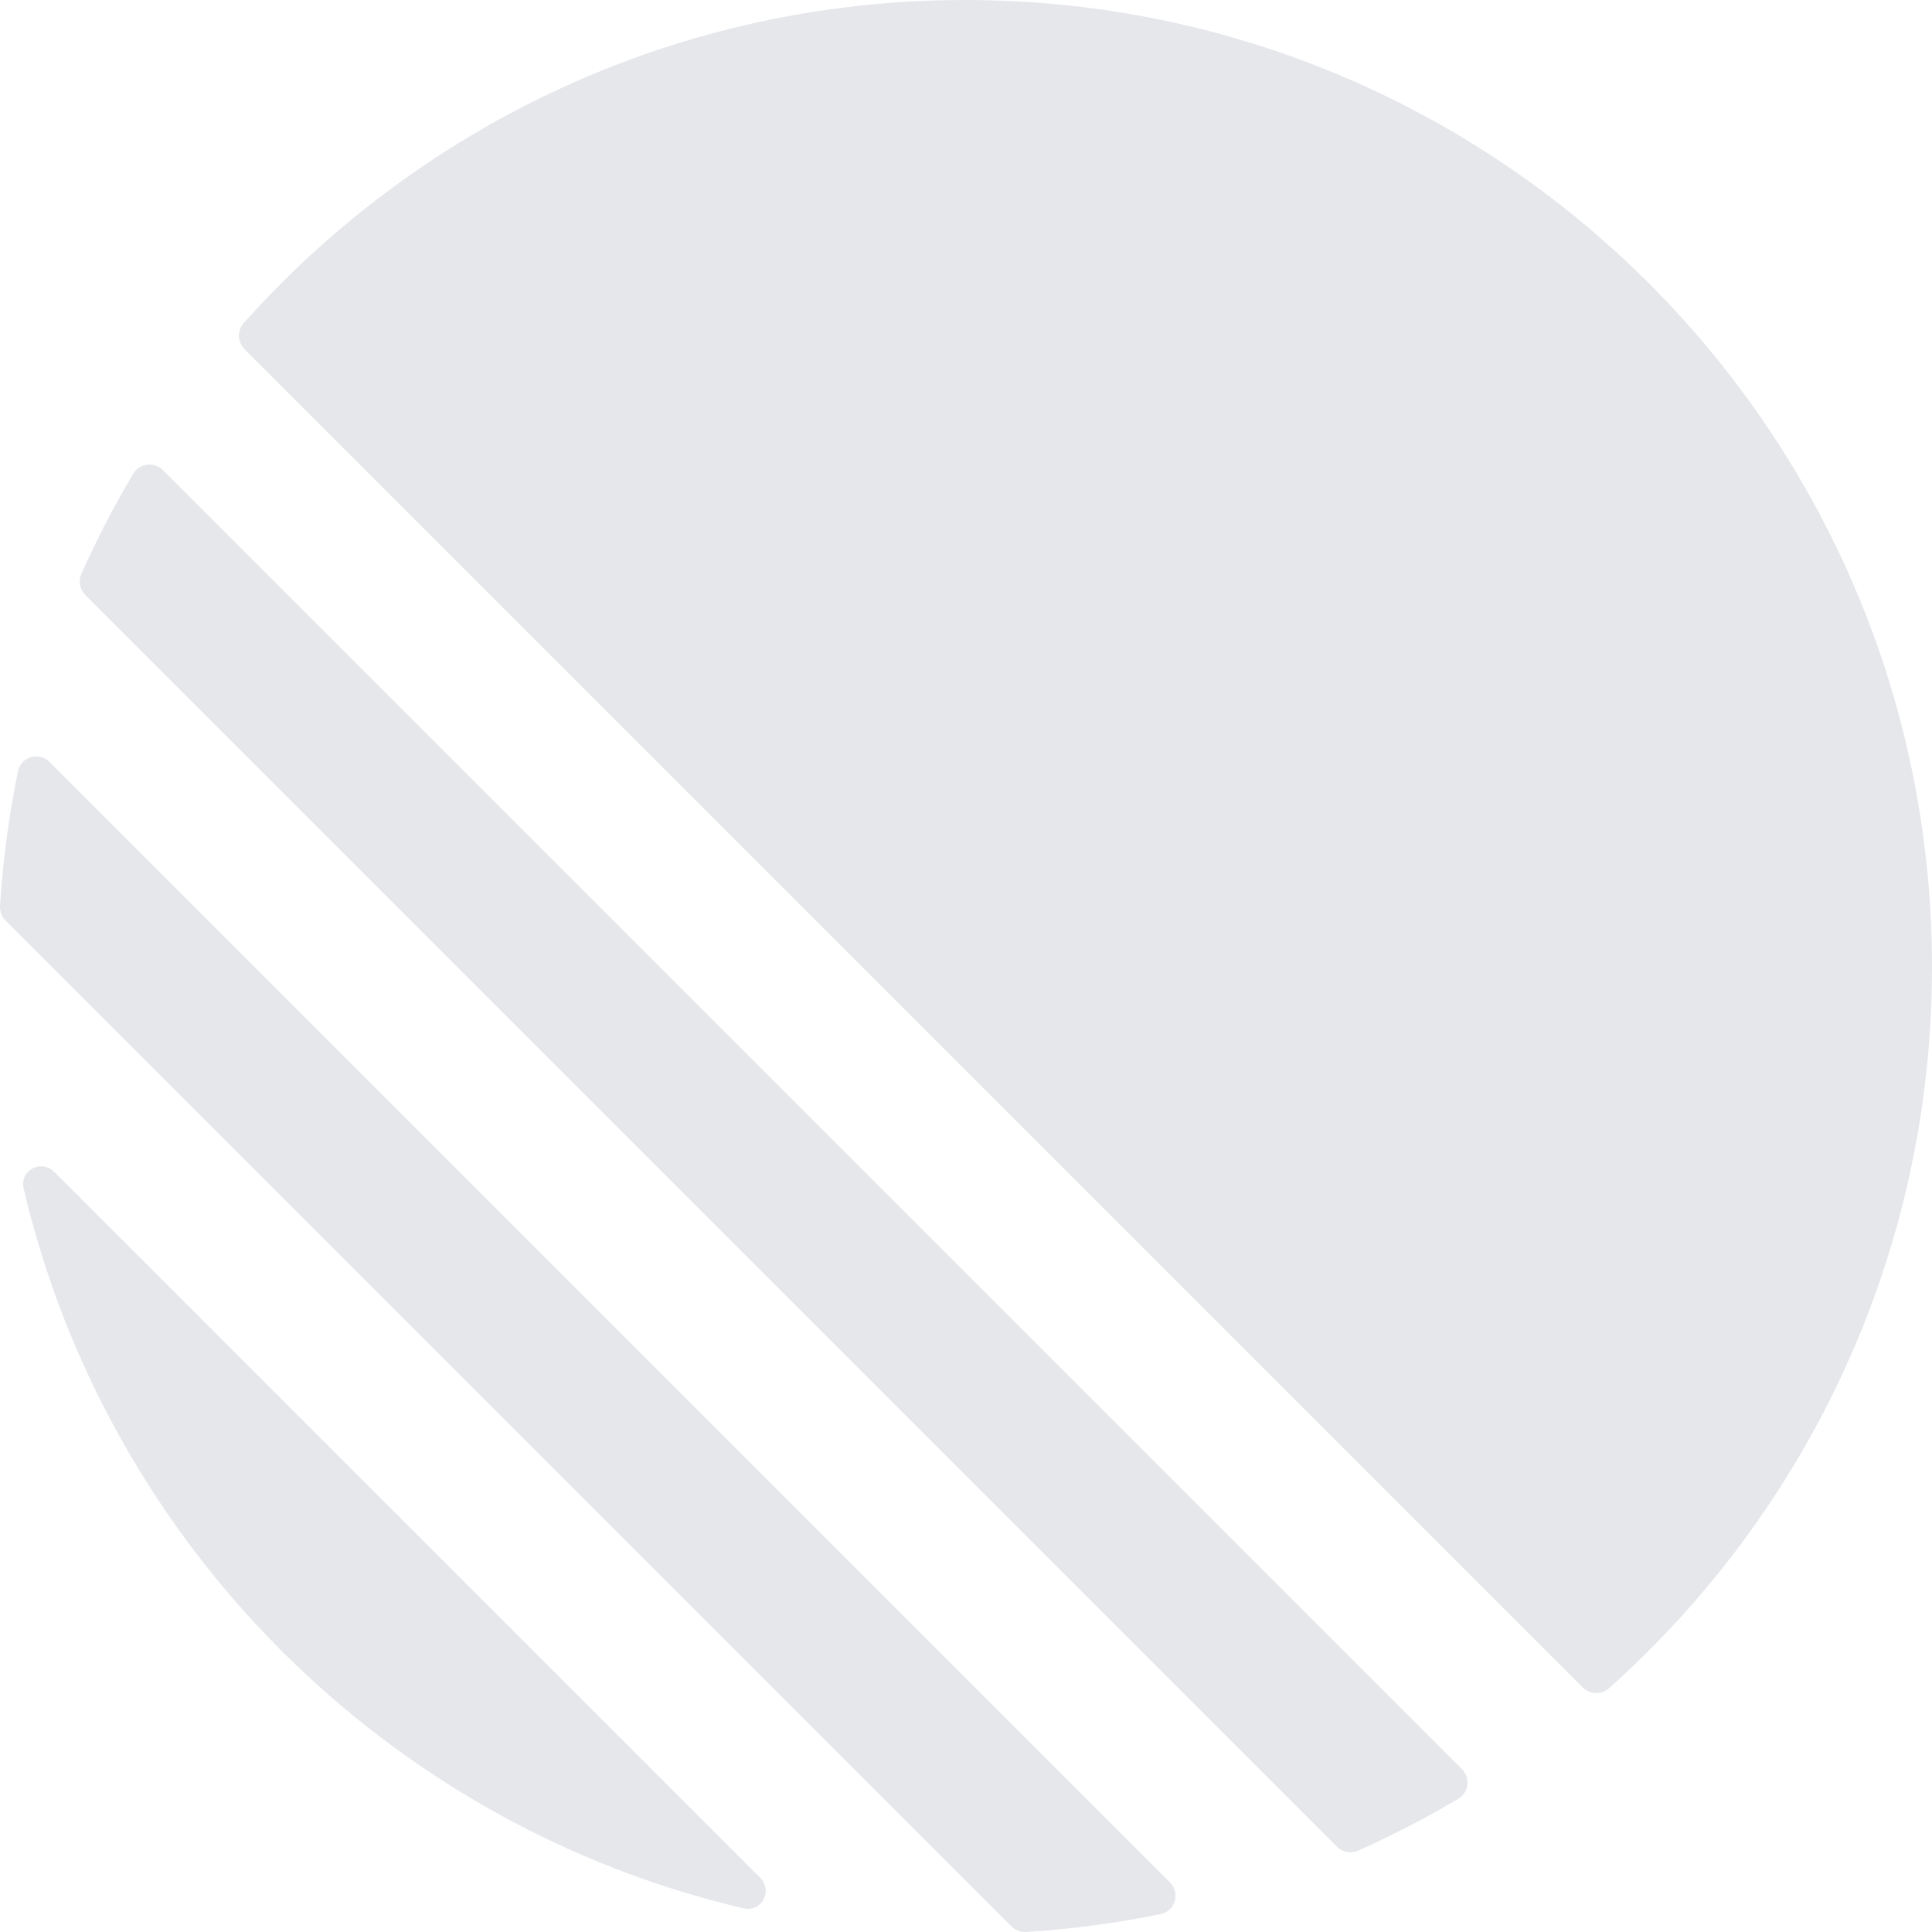
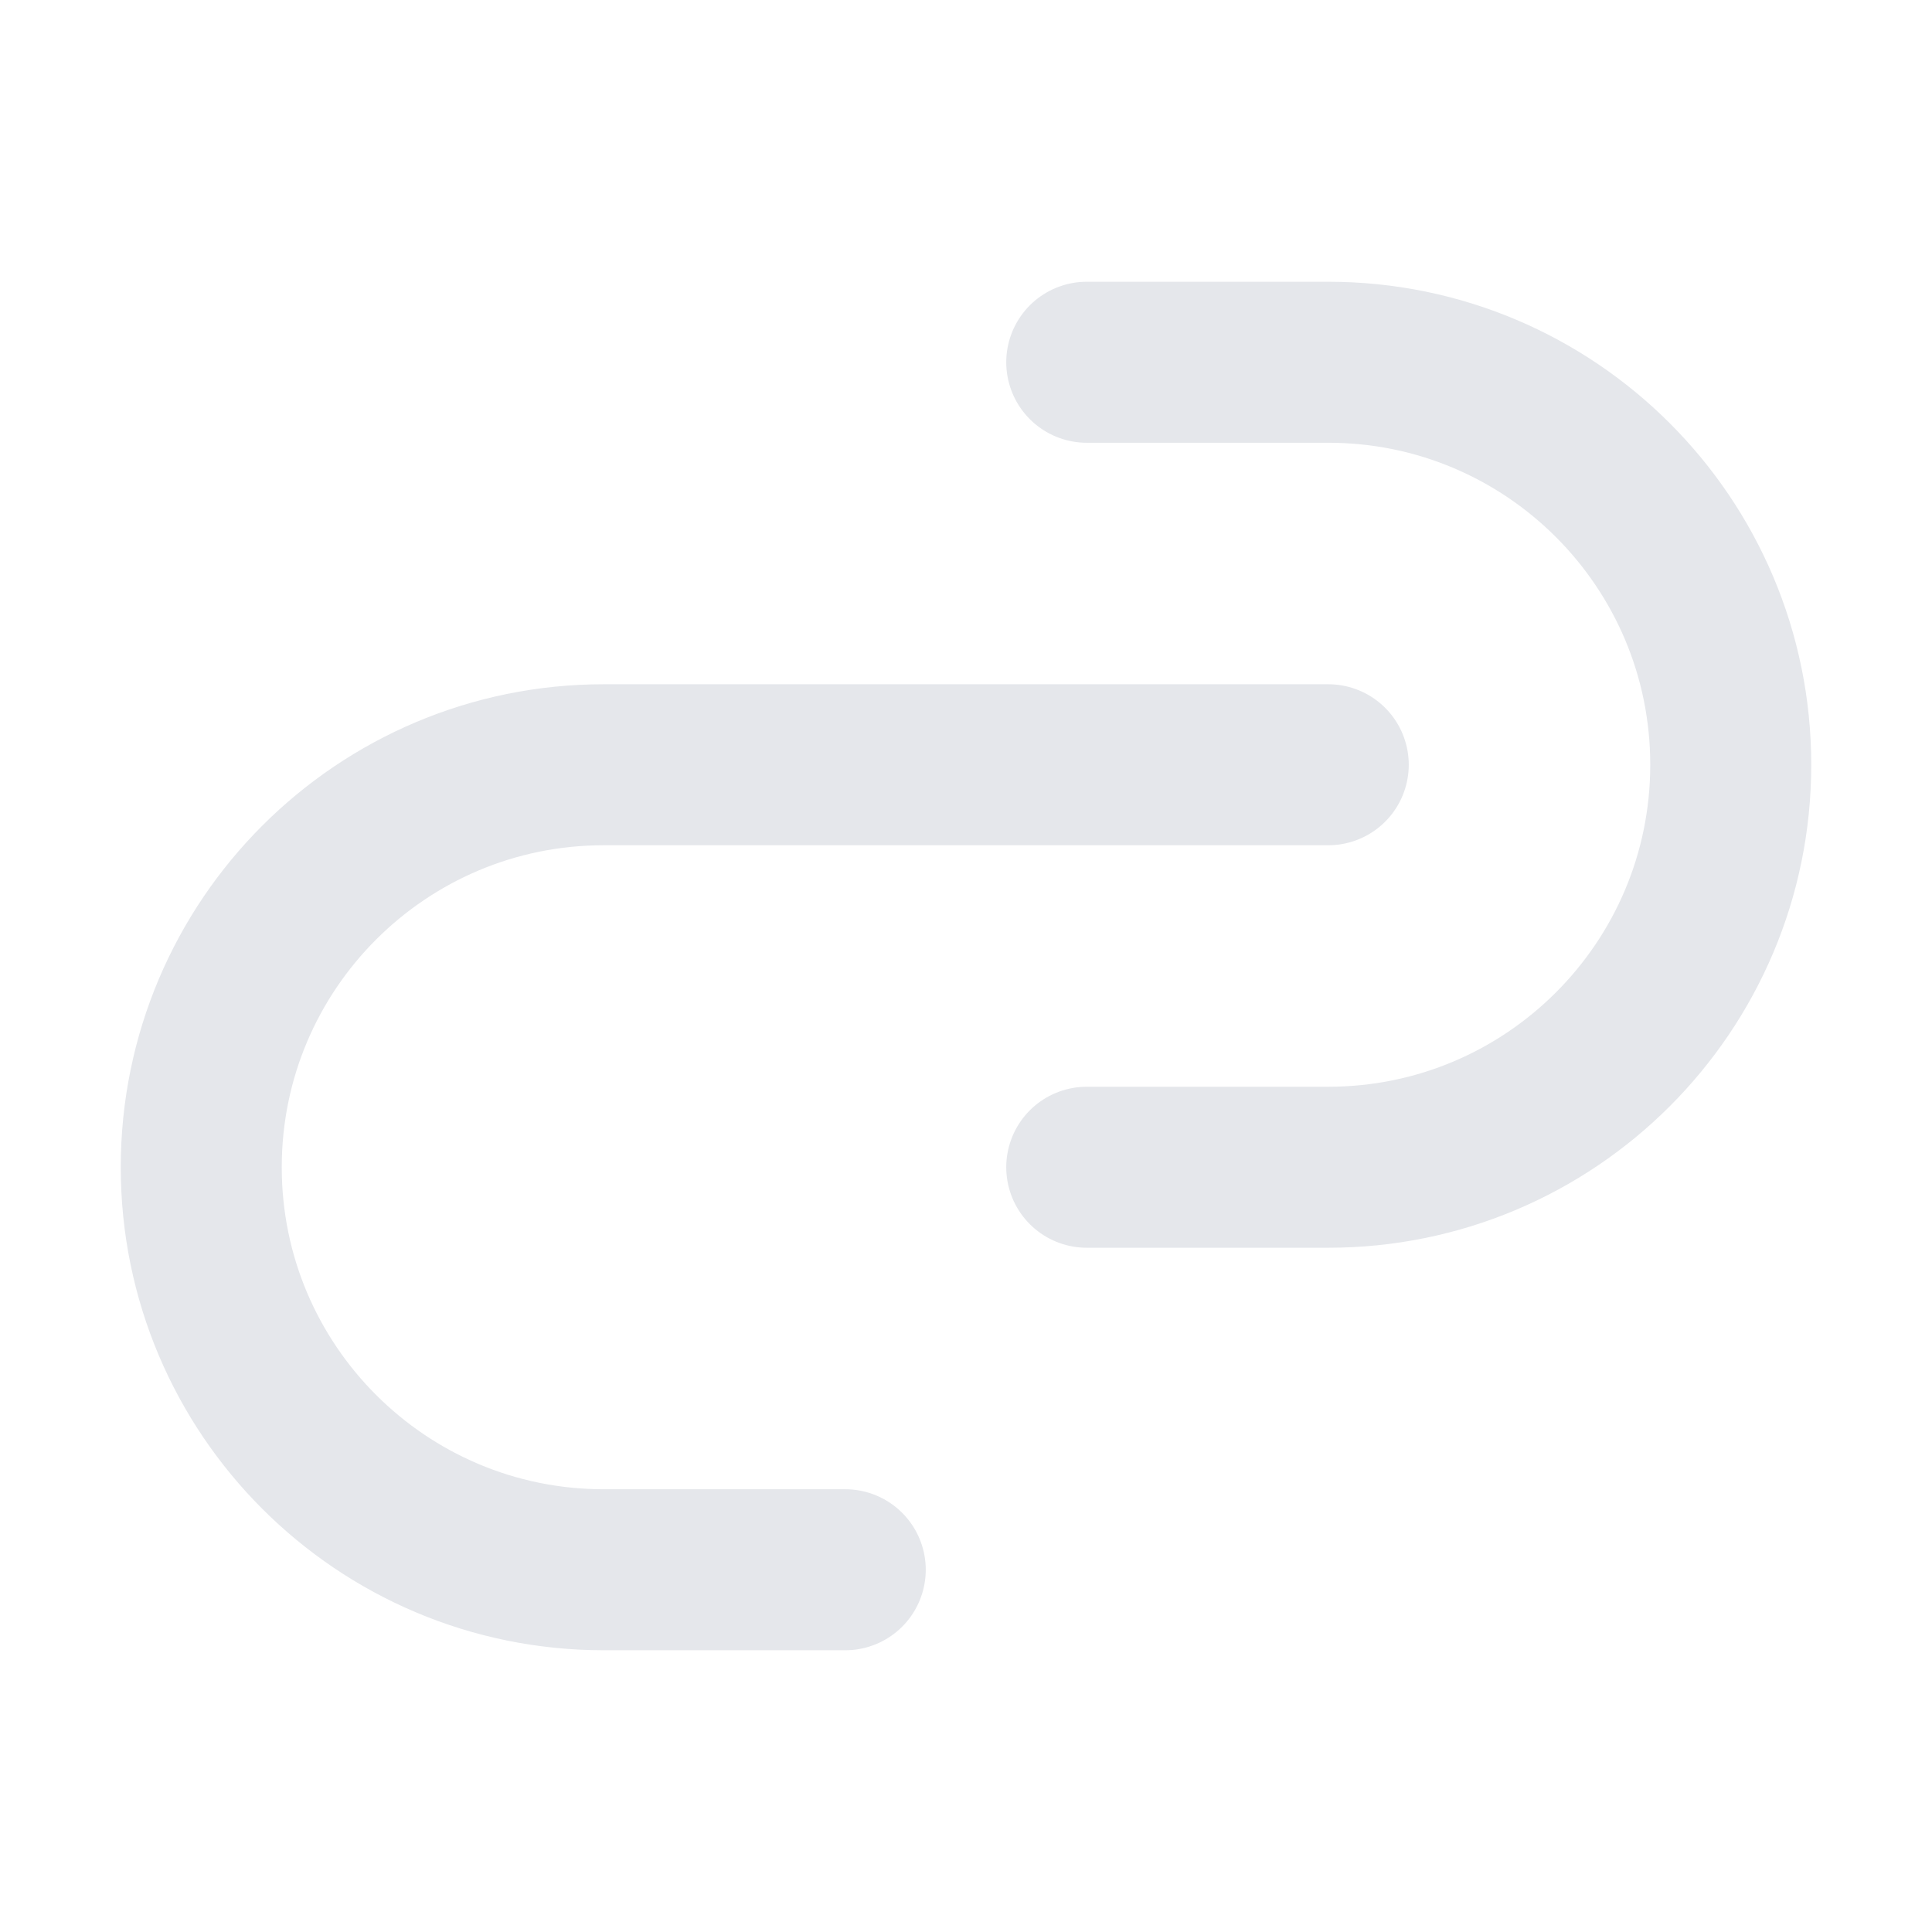
- <svg xmlns="http://www.w3.org/2000/svg" fill="none" width="200" height="200" viewBox="0 0 100 100">
-   <path fill="#e5e7eb" d="M1.225 61.523c-.223-.949.907-1.546 1.596-.857L39.334 97.178c.689.689.091 1.819-.857 1.596C20.052 94.452 5.548 79.948 1.225 61.523ZM.002 46.889c-.018.283.089.56.29.761L52.35 99.709c.201.201.477.307.761.29 2.369-.148 4.694-.46 6.962-.926.764-.157 1.03-1.096.478-1.648L2.576 39.449c-.552-.552-1.491-.286-1.648.478-.466 2.269-.778 4.593-.926 6.962ZM4.211 29.705c-.166.374-.082.811.208 1.1l64.776 64.776c.289.289.726.374 1.1.208 1.786-.796 3.517-1.693 5.186-2.684.552-.328.637-1.087.183-1.541L8.436 24.337c-.454-.454-1.213-.369-1.541.183-.991 1.668-1.888 3.399-2.684 5.186ZM12.659 18.074c-.37-.37-.393-.964-.044-1.354C21.779 6.459 35.111 0 49.952 0 77.593 0 100 22.407 100 50.048c0 14.841-6.459 28.172-16.72 37.337-.39.349-.984.326-1.354-.044L12.659 18.074Z" />
+ <svg xmlns="http://www.w3.org/2000/svg" viewBox="0 0 24 24" fill="none">
+   <path d="M13.5 4.5H16.5C19.261 4.5 21.5 6.739 21.5 9.5C21.5 12.261 19.261 14.5 16.5 14.5H13.5M10.5 9.5H16.5M10.5 19.5H7.5C4.739 19.5 2.5 17.261 2.5 14.5C2.5 11.739 4.739 9.5 7.5 9.5H10.5" stroke="#e5e7eb" stroke-width="2" stroke-linecap="round" stroke-linejoin="round" />
</svg>
